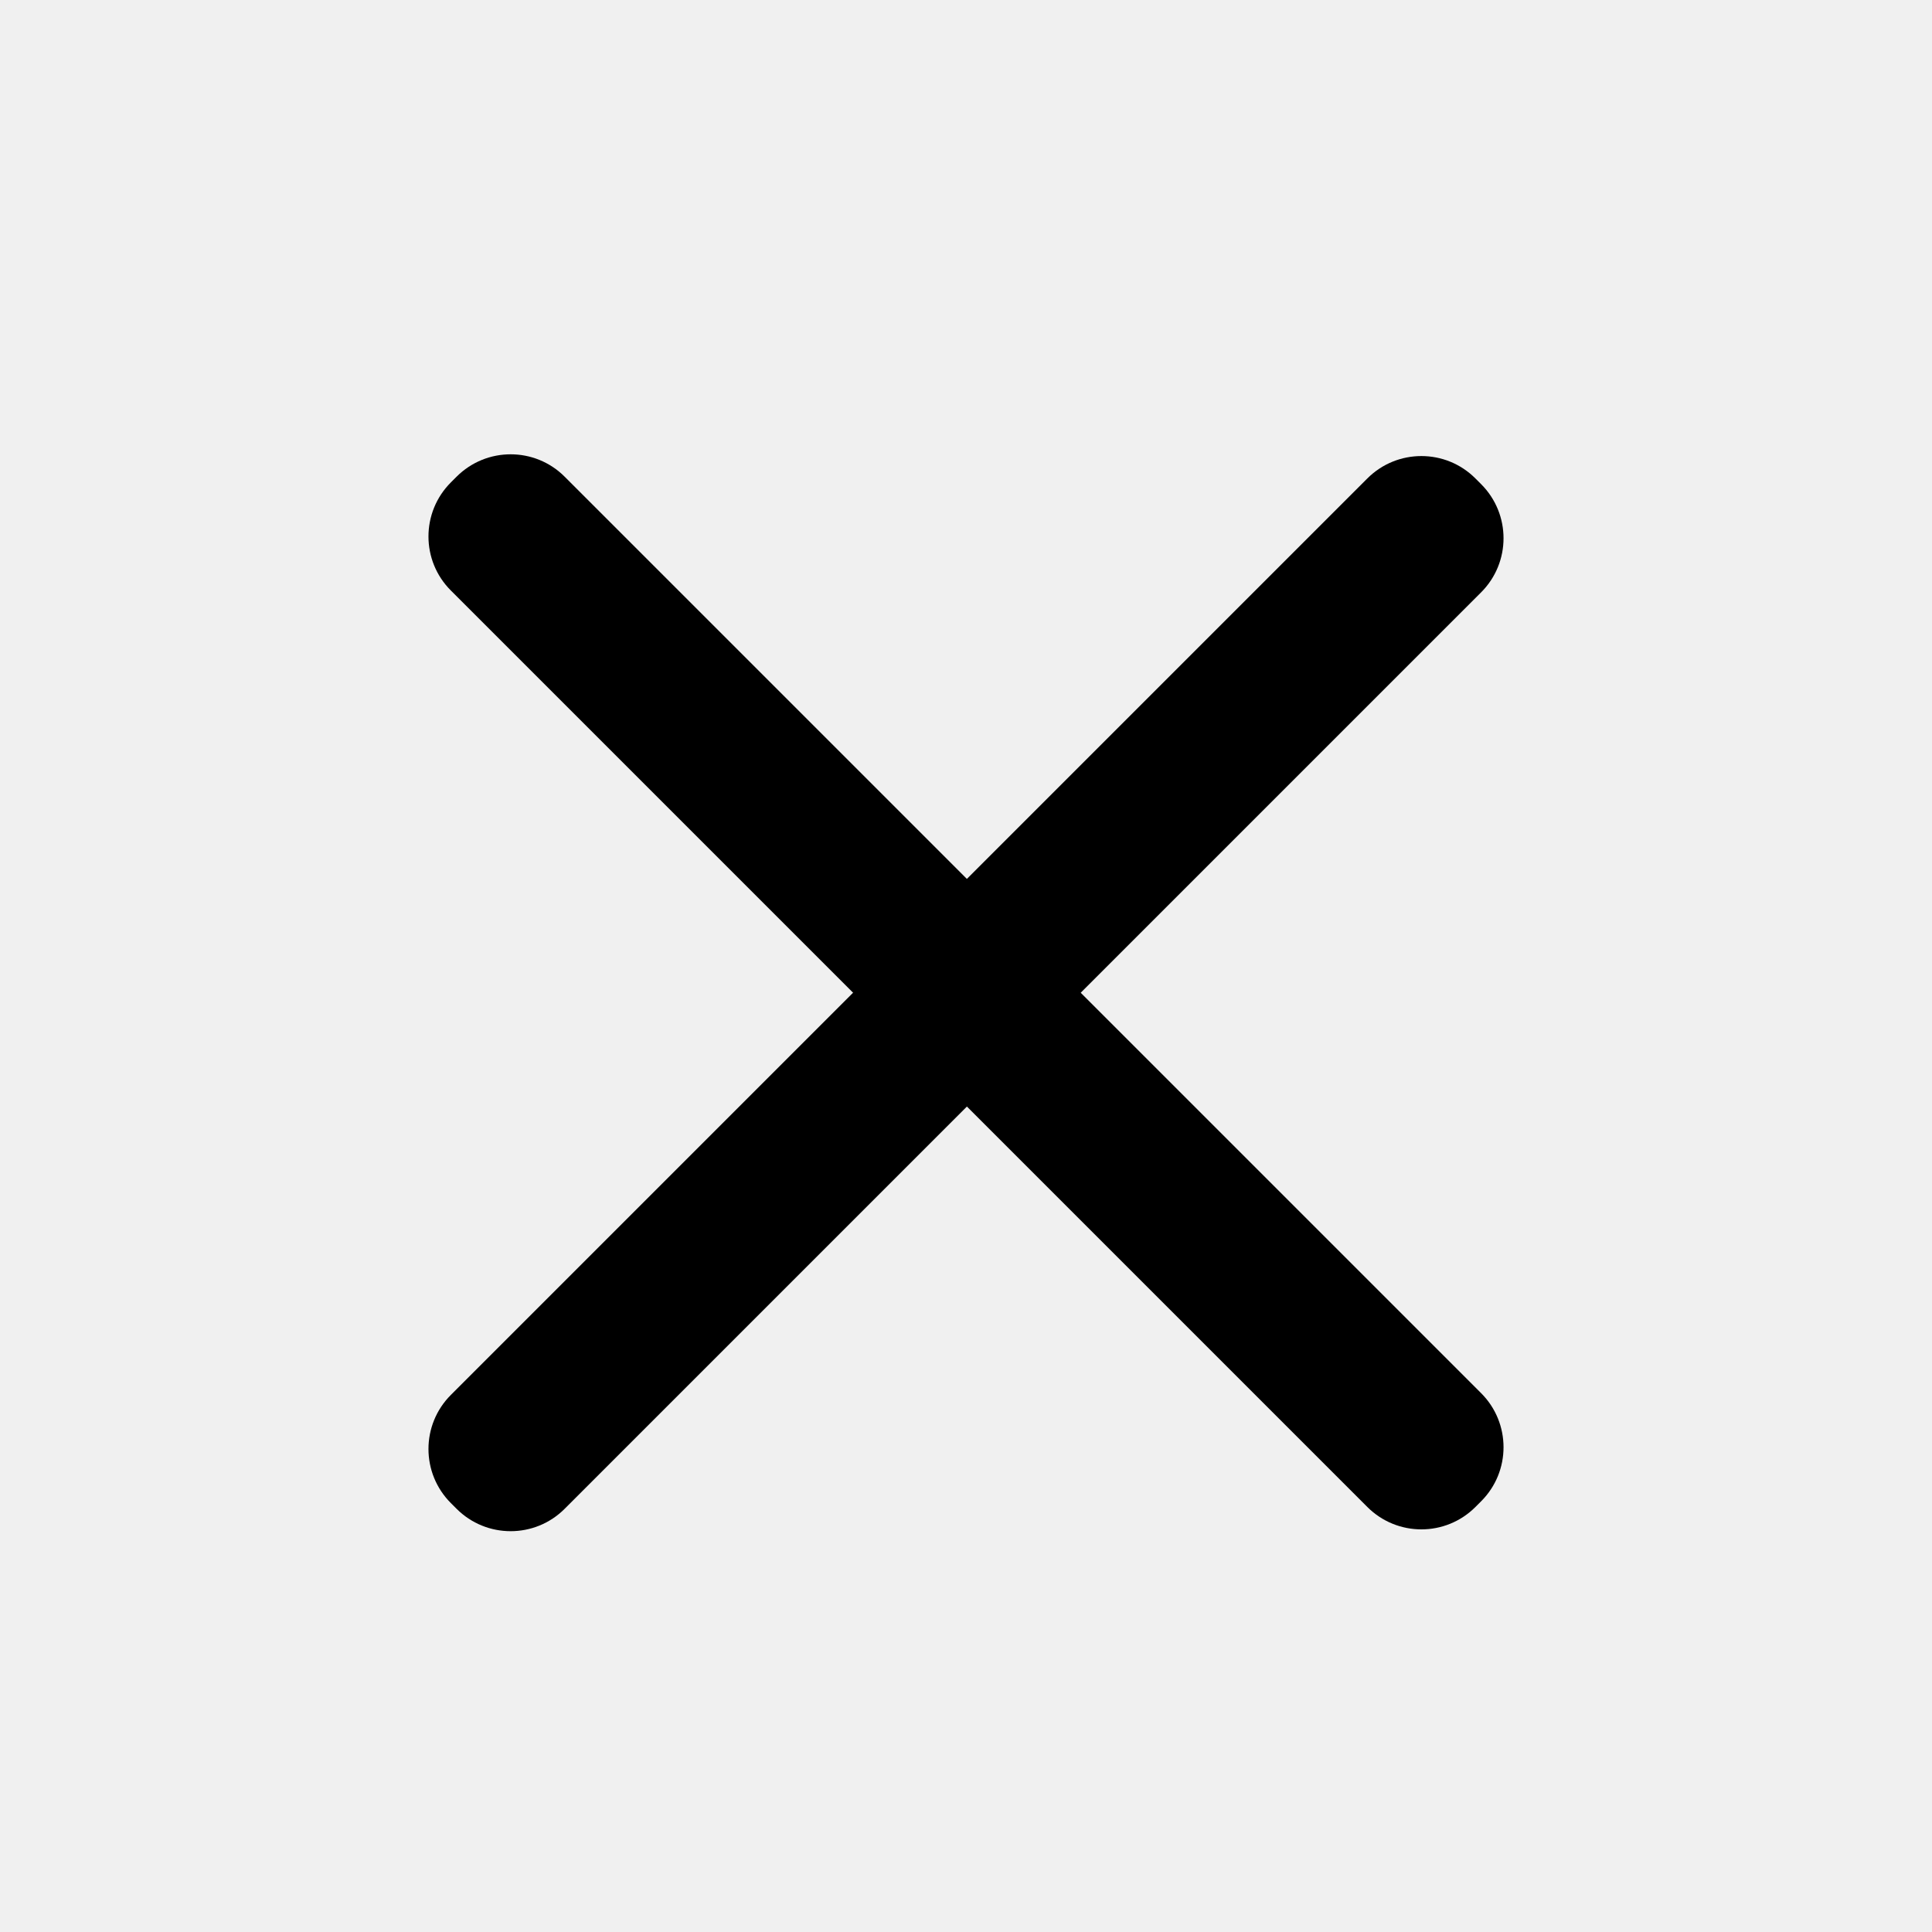
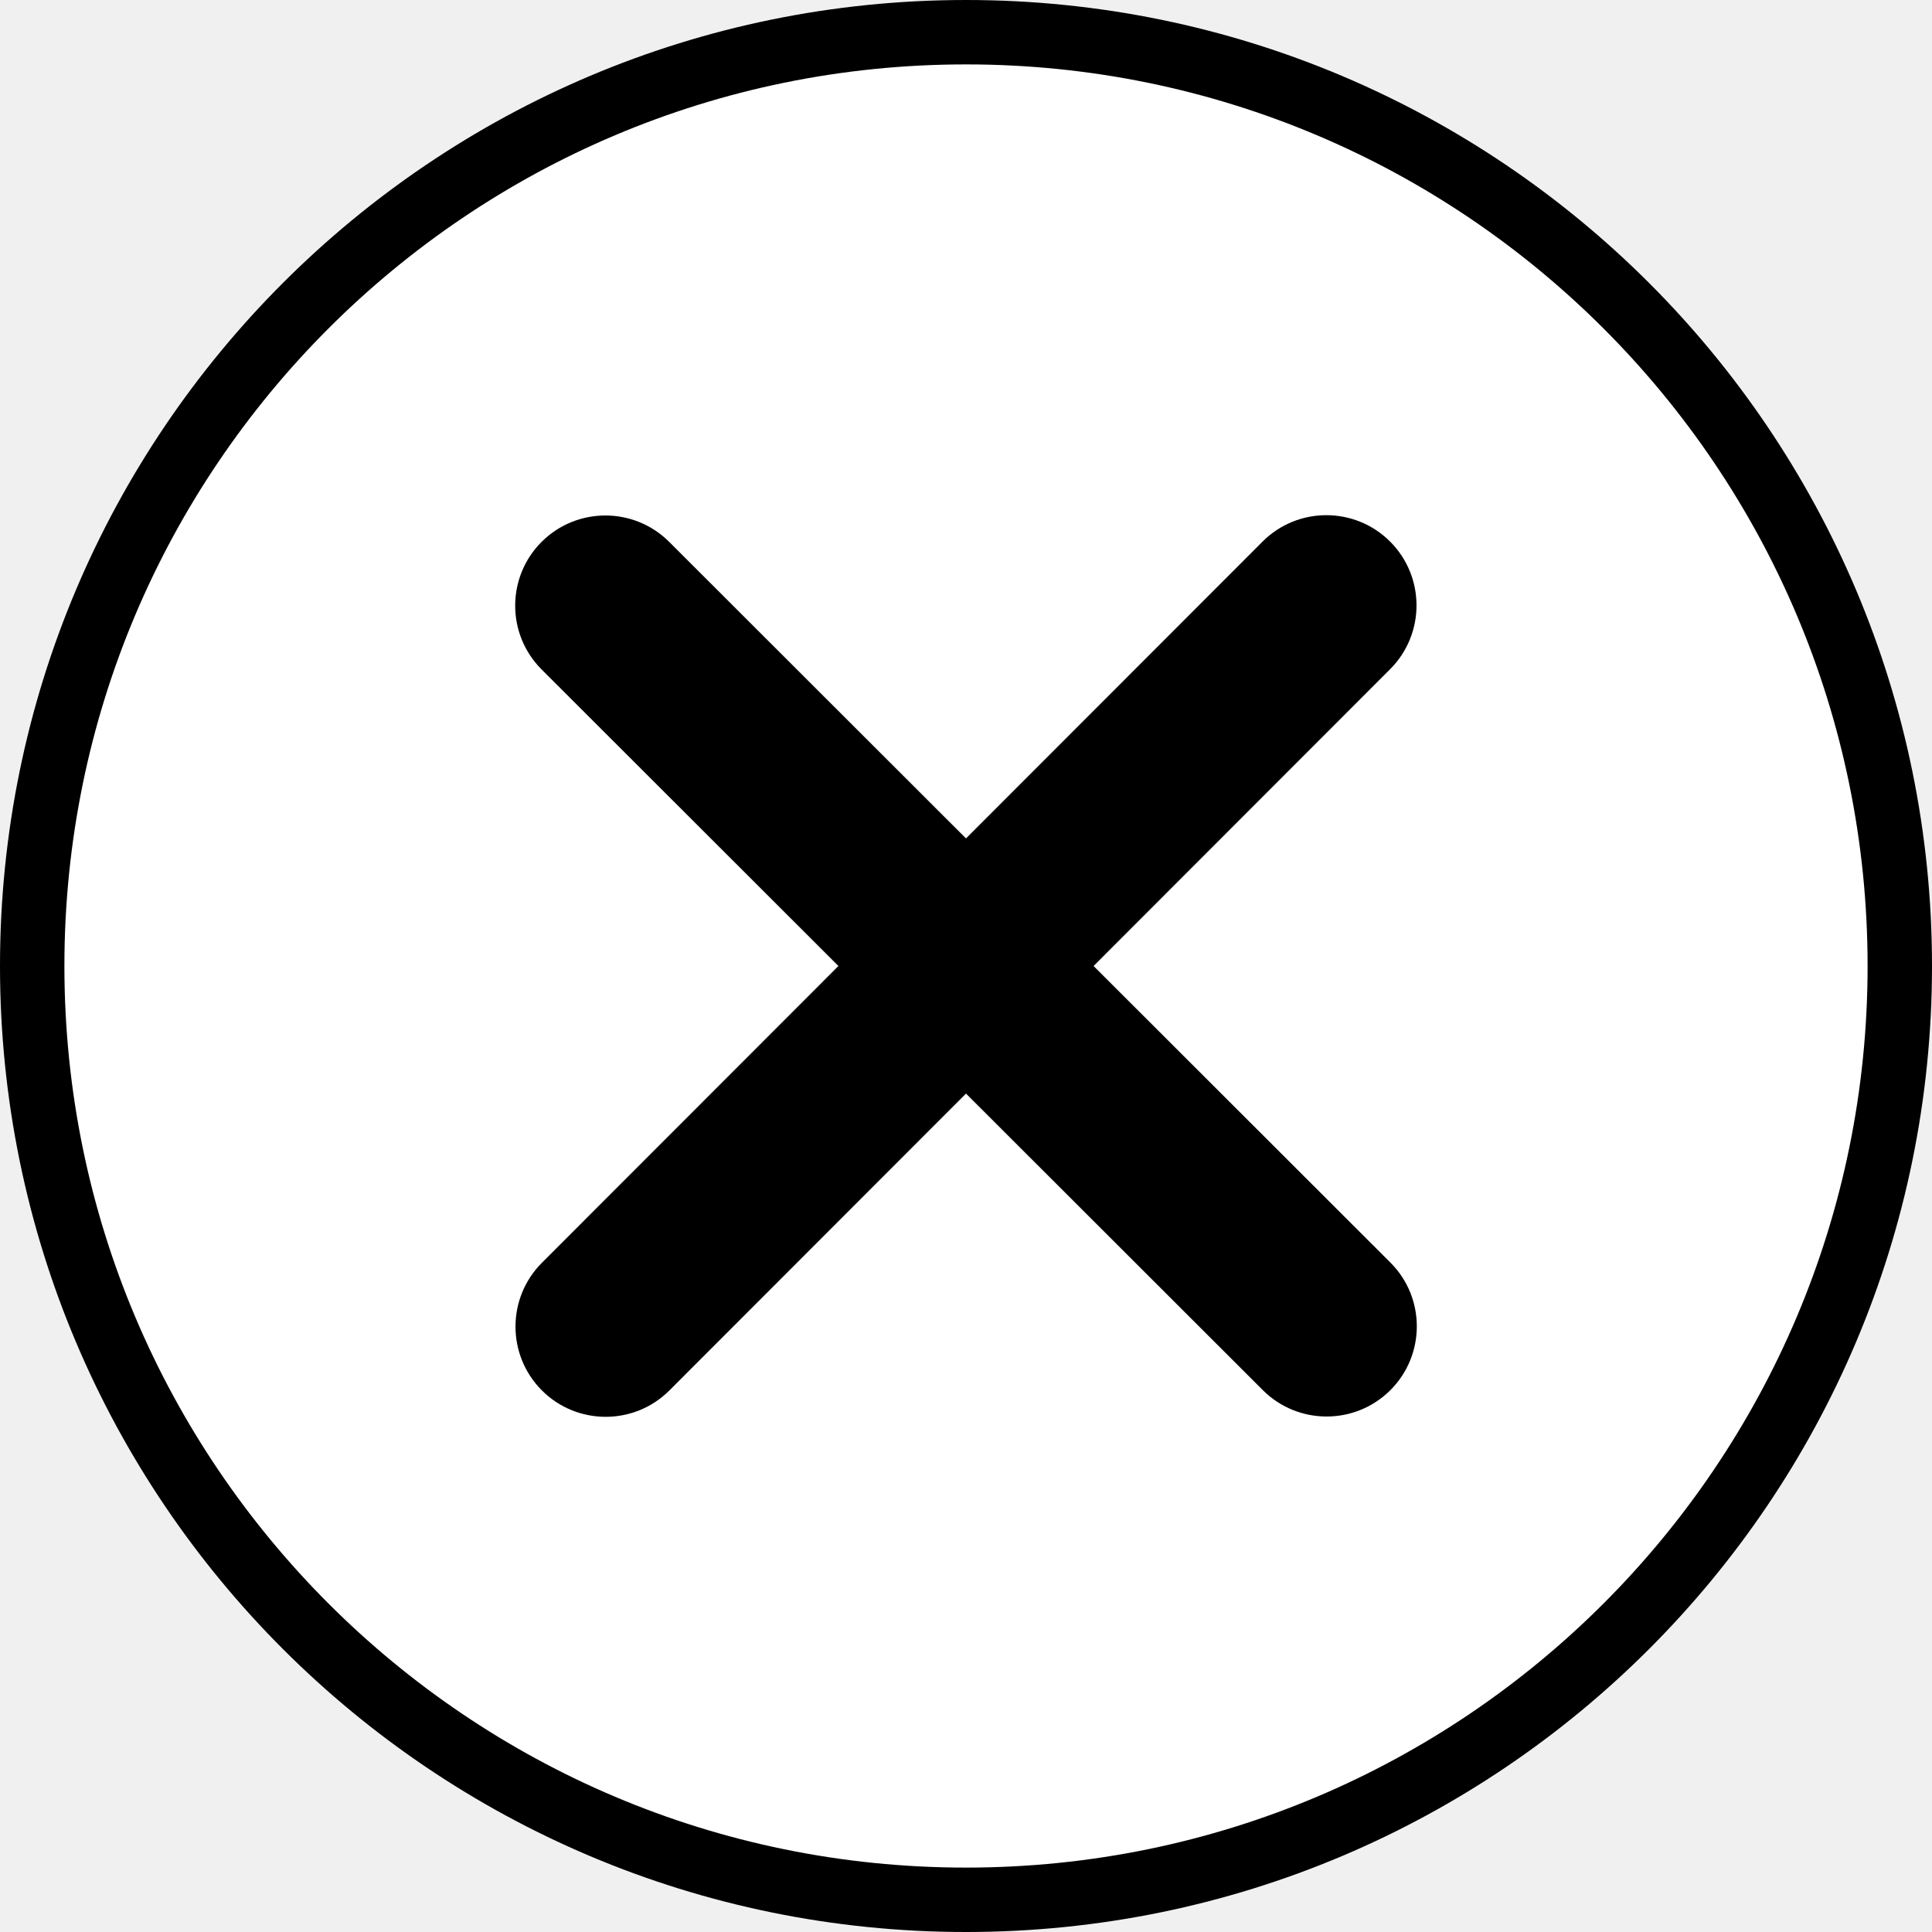
- <svg xmlns="http://www.w3.org/2000/svg" width="32" height="32" viewBox="0 0 32 32" fill="none">
-   <path d="M24.532 23.075L9.353 7.896C8.859 7.401 8.057 7.401 7.562 7.896L7.468 7.99C6.973 8.485 6.973 9.287 7.468 9.781L22.647 24.96C23.142 25.455 23.944 25.455 24.438 24.96L24.532 24.866C25.027 24.372 25.027 23.57 24.532 23.075Z" fill="currentColor" />
-   <path d="M22.647 7.925L7.468 23.104C6.973 23.599 6.973 24.401 7.468 24.896L7.562 24.99C8.057 25.485 8.859 25.485 9.353 24.99L24.532 9.811C25.027 9.316 25.027 8.514 24.532 8.019L24.438 7.925C23.944 7.43 23.142 7.43 22.647 7.925Z" fill="currentColor" />
+ <svg xmlns="http://www.w3.org/2000/svg" width="30" height="30" viewBox="0 0 30 30" fill="none">
+   <circle cx="15" cy="15" r="14.5" fill="white" stroke="black" />
+   <path d="M21.586 10.391C22.132 9.844 22.132 8.957 21.586 8.41C21.039 7.863 20.151 7.863 19.605 8.41L15 13.019L10.391 8.414C9.844 7.868 8.957 7.868 8.41 8.414C7.863 8.961 7.863 9.849 8.41 10.395L13.019 15L8.414 19.609C7.868 20.156 7.868 21.043 8.414 21.59C8.961 22.137 9.849 22.137 10.395 21.59L15 16.981L19.609 21.586C20.156 22.132 21.043 22.132 21.59 21.586C22.137 21.039 22.137 20.151 21.59 19.605L16.981 15L21.586 10.391Z" fill="black" />
</svg>
